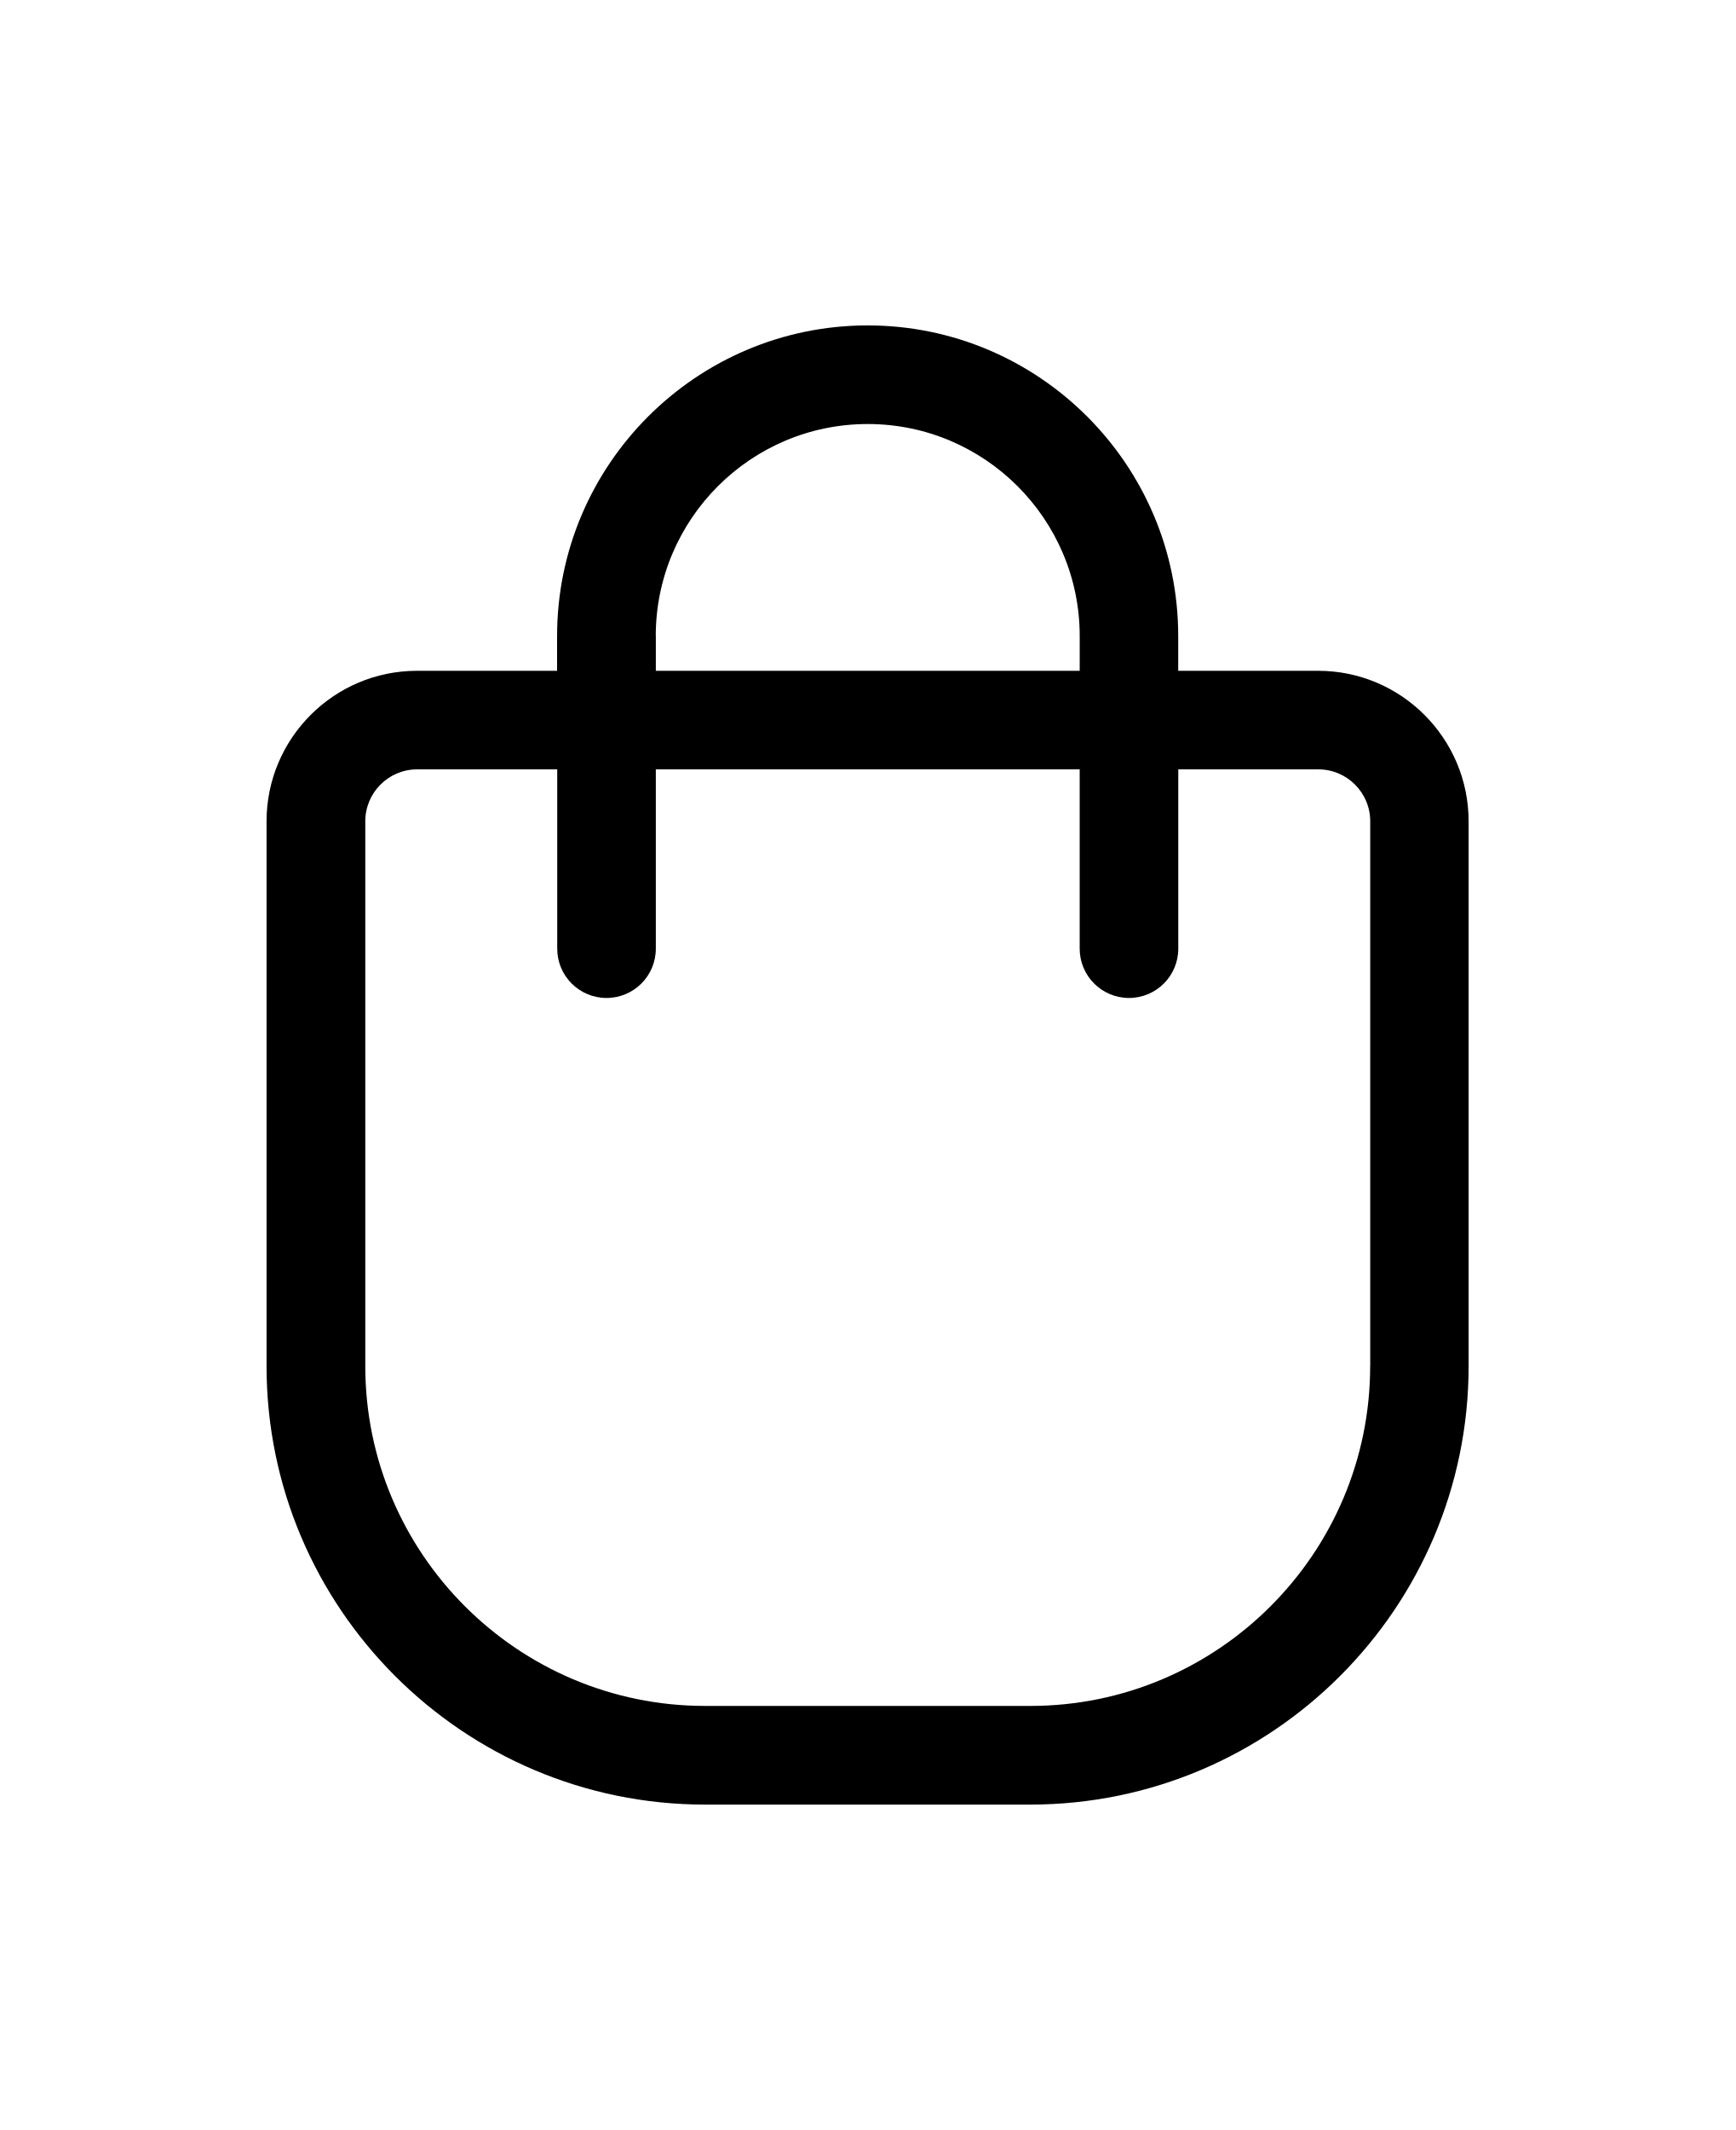
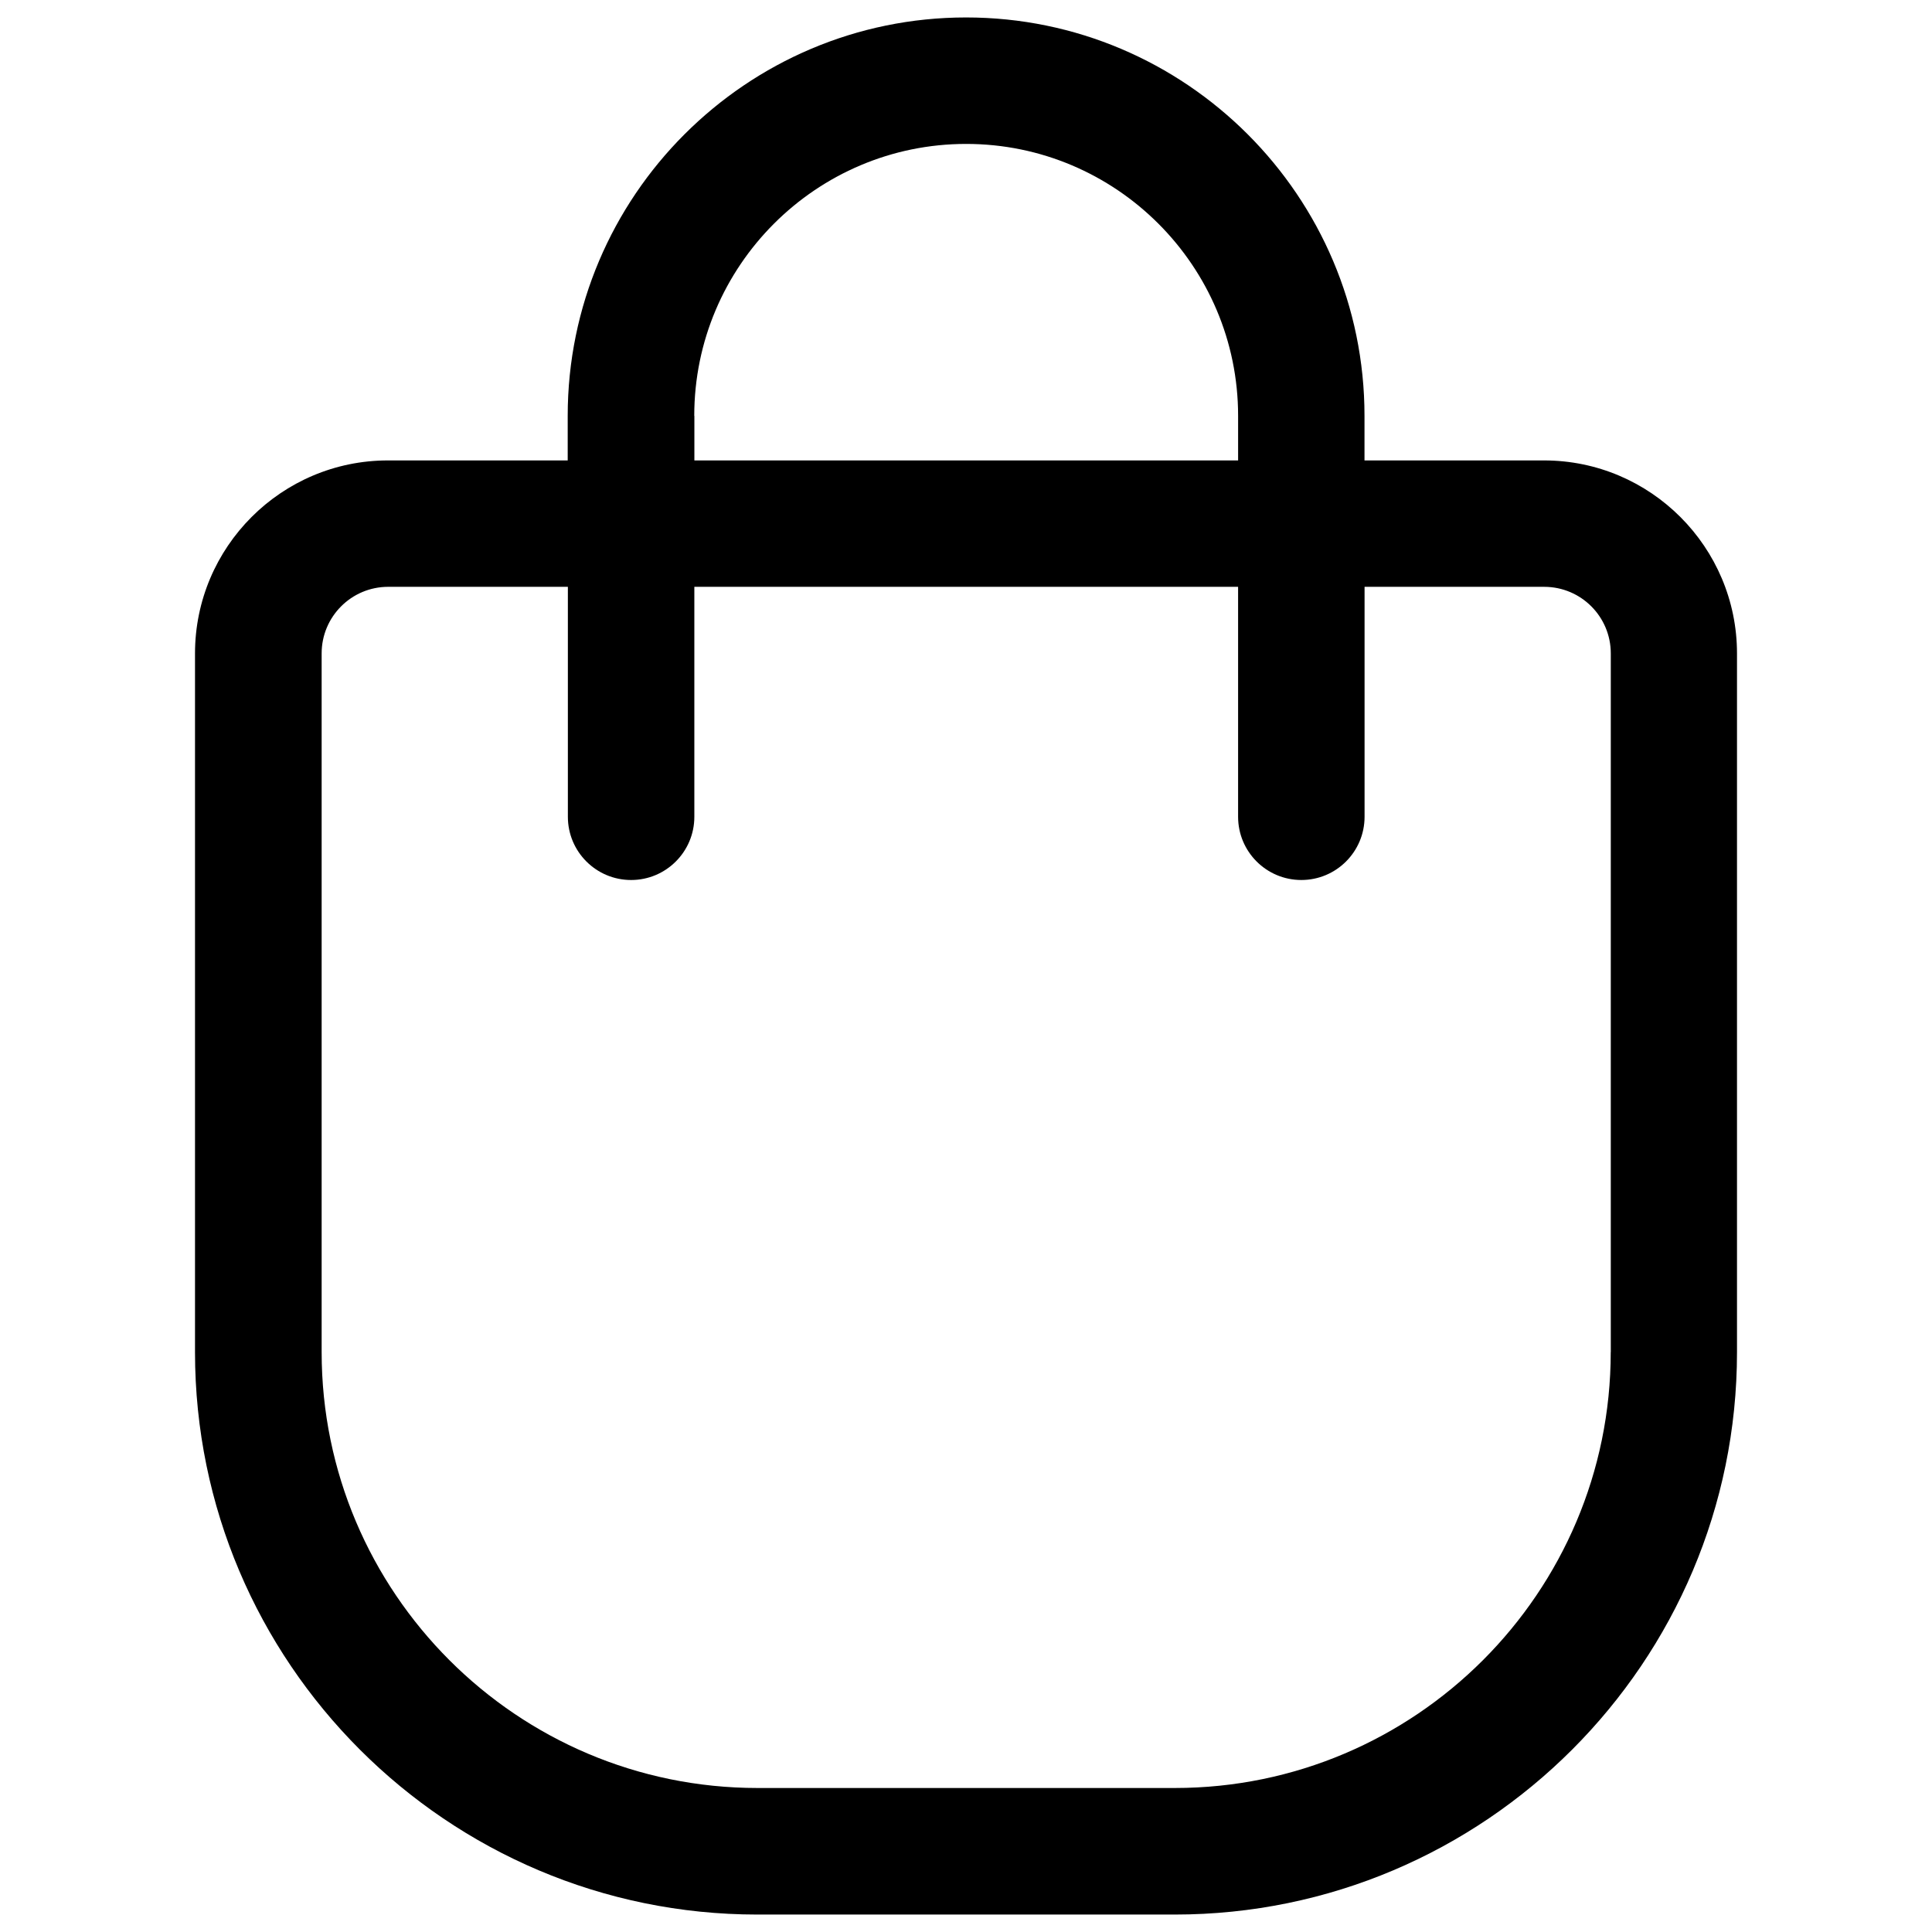
- <svg xmlns="http://www.w3.org/2000/svg" id="Layer_1" viewBox="0 0 110 135">
-   <path d="M83.575,42.516h-8.883v-2.203c0-10.855-8.832-19.688-19.688-19.688-10.855,0-19.688,8.832-19.688,19.688v2.203h-8.883c-5.258,0-9.535,4.277-9.535,9.539v34.531c0,15.324,12.469,27.789,27.789,27.789h20.625c15.324,0,27.789-12.469,27.789-27.789v-34.531c0-5.258-4.277-9.539-9.535-9.539l.009 0ZM41.571,40.313c0-7.41,6.027-13.438,13.438-13.438s13.438,6.027,13.438,13.438v2.203h-26.871v-2.203h-.005ZM86.86,86.583c0,11.879-9.664,21.539-21.539,21.539h-20.625c-11.879,0-21.539-9.664-21.539-21.539v-34.531c0-1.812,1.473-3.289,3.285-3.289h8.883v11.363c0,1.727,1.398,3.125,3.125,3.125s3.125-1.398,3.125-3.125v-11.363h26.871v11.363c0,1.727,1.398,3.125,3.125,3.125s3.125-1.398,3.125-3.125v-11.363h8.883c1.812,0,3.285,1.477,3.285,3.289v34.531h-.004Z" style="fill:#000; stroke-width:0px;" />
+ <svg xmlns="http://www.w3.org/2000/svg" id="Layer_1" viewBox="0 0 310 310">
+   <path d="M247.78 73.878h-28.839v-7.153c0-35.245-28.676-63.925-63.925-63.925S91.091 31.477 91.091 66.725v7.153H62.25c-17.072 0-30.96 13.887-30.96 30.975V216.97c0 49.755 40.486 90.231 90.229 90.231h66.967c49.756 0 90.225-40.489 90.225-90.231V104.853c0-17.075-13.887-30.975-30.96-30.975zm-136.383-7.153c0-24.06 19.573-43.632 43.632-43.632 24.06 0 43.632 19.57 43.632 43.632v7.153h-87.244v-7.153zM258.45 216.959c0 38.57-31.38 69.935-69.938 69.935h-66.967c-38.57 0-69.935-31.378-69.935-69.938V104.84c0-5.893 4.773-10.673 10.666-10.682h28.842v36.898c0 5.604 4.543 10.146 10.147 10.146s10.146-4.542 10.146-10.146V94.16h87.248v36.895c0 5.604 4.543 10.146 10.146 10.146s10.147-4.542 10.147-10.146V94.16h28.842c5.892.01 10.664 4.787 10.666 10.68v112.115z" />
</svg>
